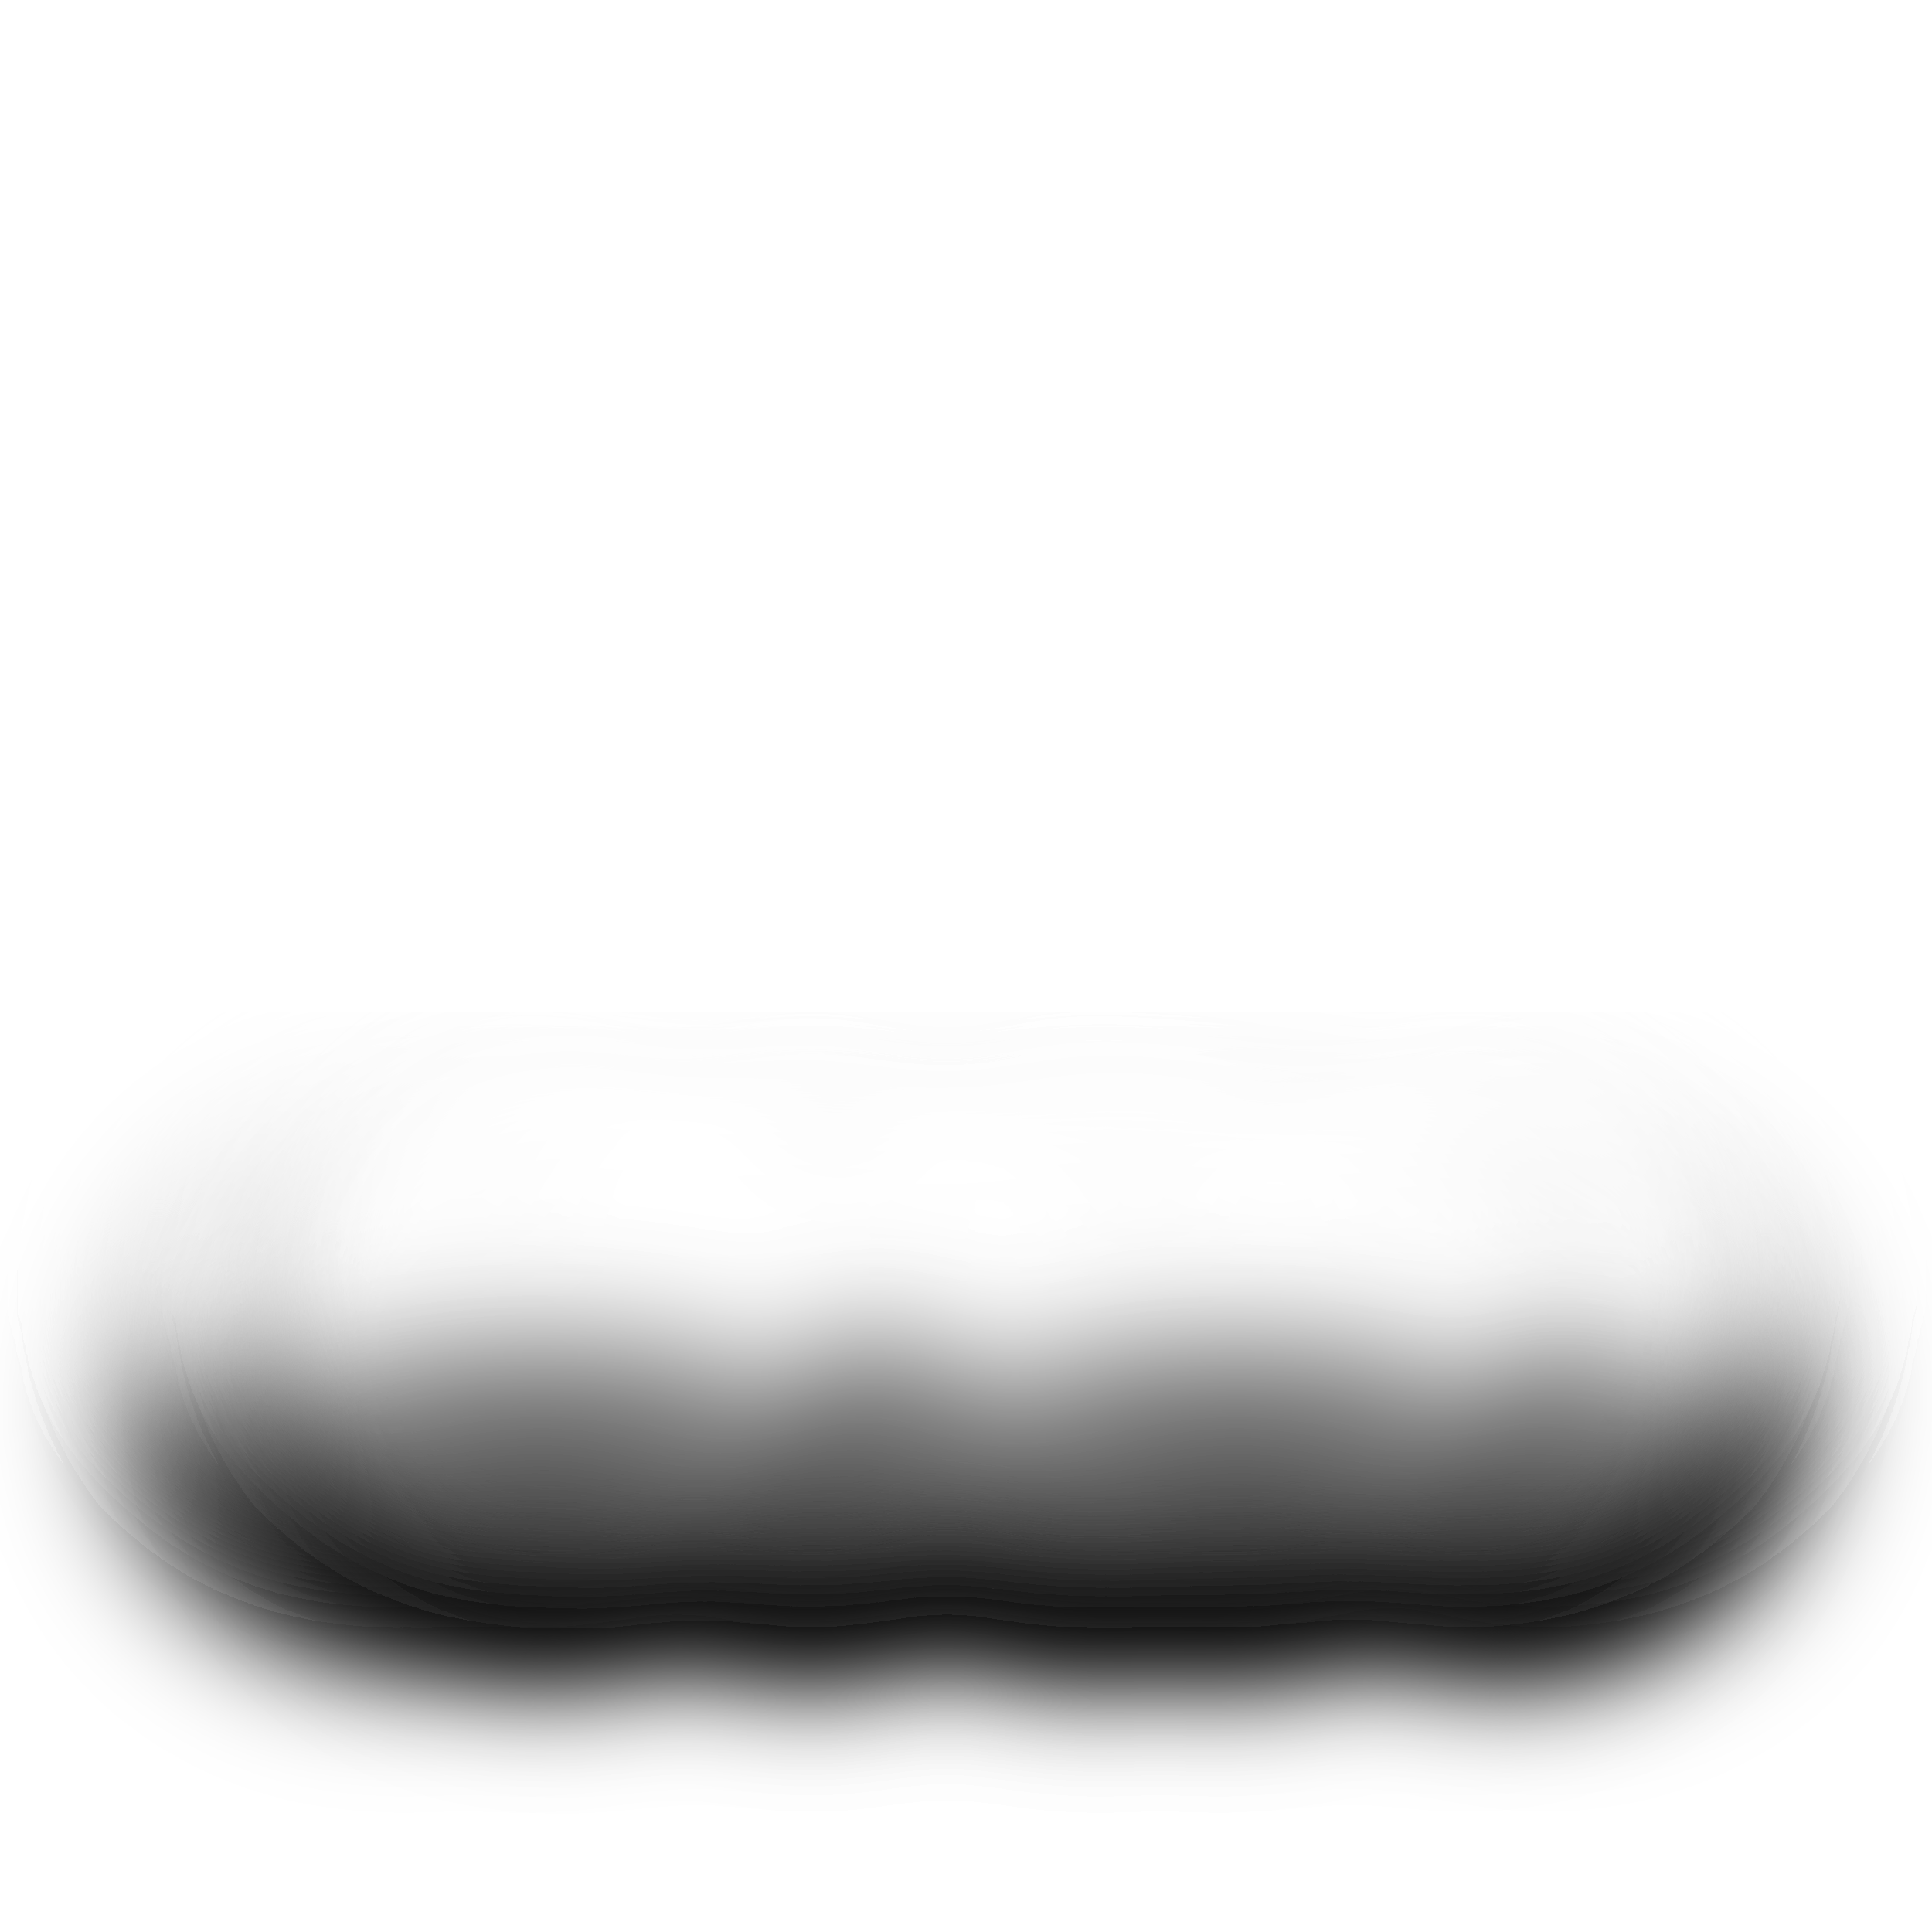
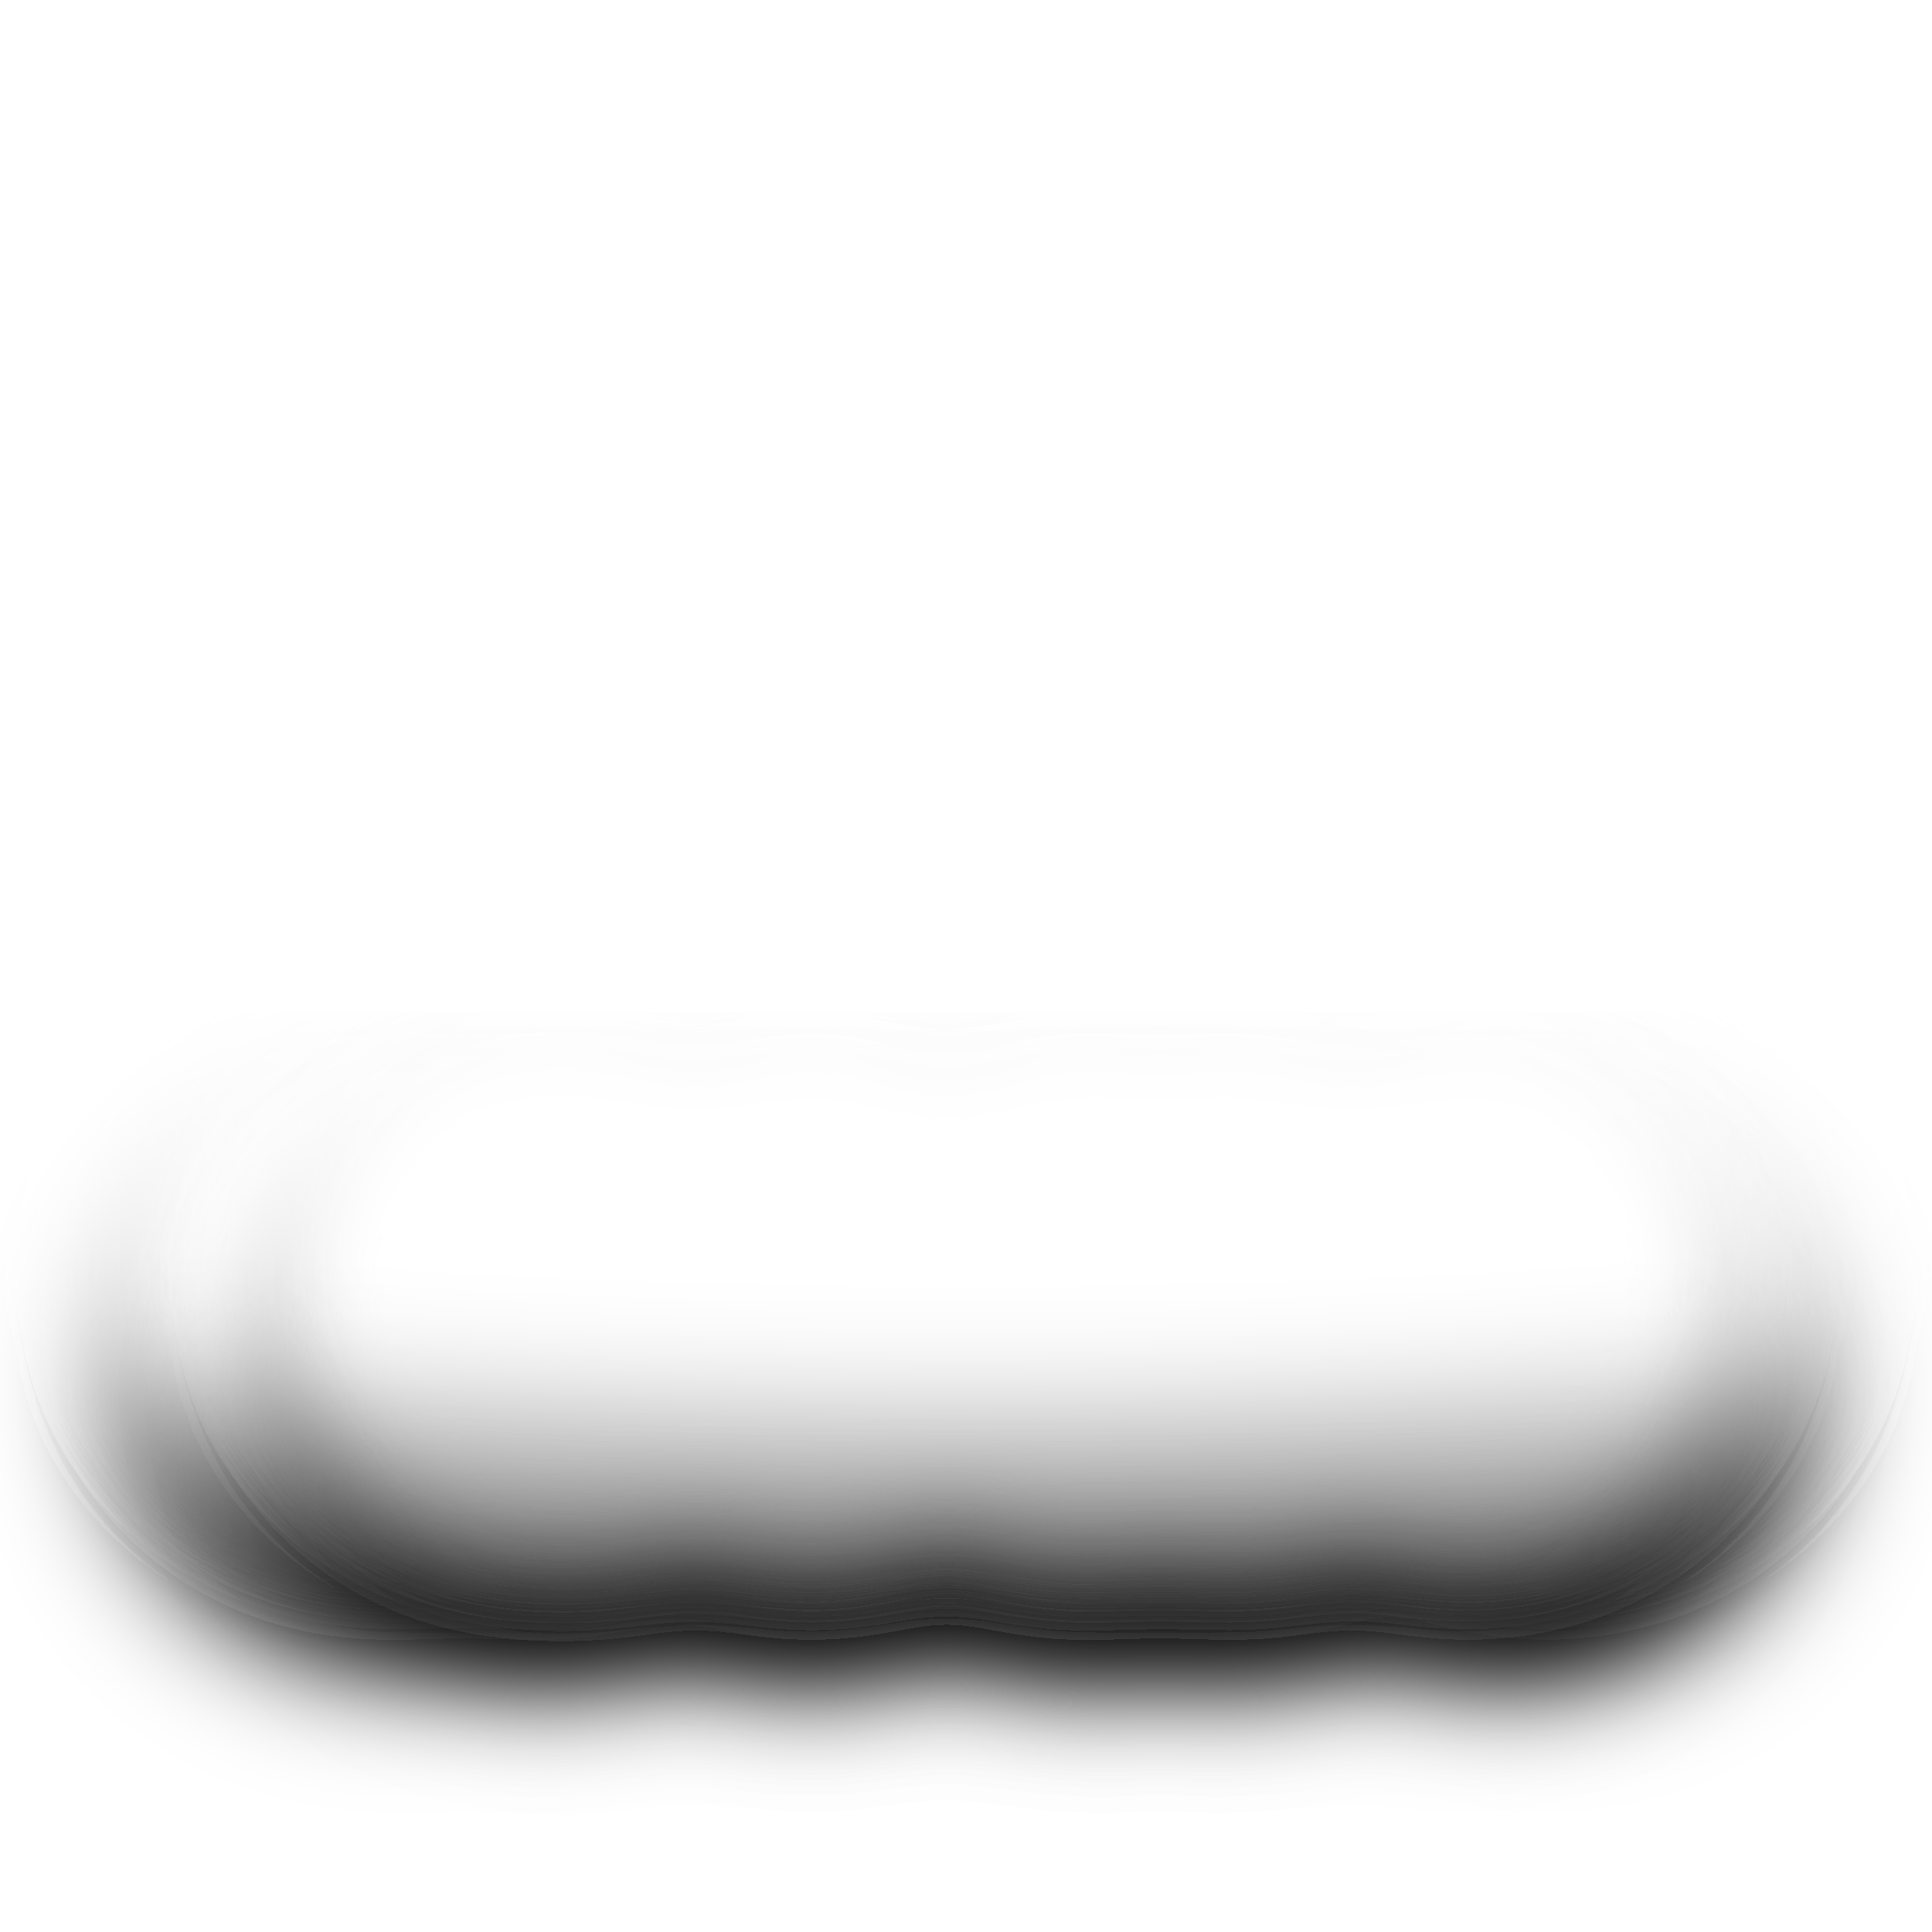
<svg xmlns="http://www.w3.org/2000/svg" preserveAspectRatio="none" viewBox="0 0 50 50">
  <defs>
-     <radialGradient id="cloudGrad" cx="50%" cy="50%" r="100%" fx="50%" fy="50%" gradientTransform="translate(0, 0.7) scale(1, 0.5)">
-       <stop offset="0%" style="stop-color:#464646; stop-opacity:1" />
-       <stop offset="50%" style="stop-color:gray; stop-opacity:1" />
-       <stop offset="90%" style="stop-color:white; stop-opacity:1" />
-       <stop offset="100%" style="stop-color:white; stop-opacity:0.7" />
+     <radialGradient id="cloudGrad" cx="50%" cy="50%" r="200%" fx="50%" fy="50%" gradientUnits="userSpaceOnUse" gradientTransform="translate(0, 20) scale(1, 0.2)">
+       <stop offset="0%" style="stop-color:white; stop-opacity:0" />
+       <stop offset="5%" style="stop-color:white; stop-opacity:1" />
+       <stop offset="50%" style="stop-color:white; stop-opacity:1" />
+       <stop offset="90%" style="stop-color:#464646; stop-opacity:1" />
+       <stop offset="100%" style="stop-color:black; stop-opacity:0.21" />
    </radialGradient>
    <filter id="fluffy" x="-50%" y="-50%" width="200%" height="200%">
      <feGaussianBlur in="SourceGraphic" stdDeviation="1.2" />
    </filter>
    <filter id="shadow" x="-20%" y="-20%" width="300%" height="300%">
      <feDropShadow dx="0" dy="3" stdDeviation="1" flood-color="black" flood-opacity="1" />
    </filter>
  </defs>
  <g filter="url(#shadow)">
    <g filter="url(#fluffy)" fill="url(#cloudGrad)" transform="scale(1, 1)">
      <circle cx="14" cy="33" r="7">
        <animate attributeName="opacity" values="0;1;1;1;1;0" dur="20s" repeatCount="indefinite" />
        <animate attributeName="cy" values="40;10" dur="20s" repeatCount="indefinite" />
        <animate attributeName="r" values="2;8" dur="20s" repeatCount="indefinite" />
      </circle>
      <circle cx="10" cy="33" r="7">
        <animate attributeName="opacity" values="0;1;1;1;1;0" begin="-10s" dur="20s" repeatCount="indefinite" />
        <animate attributeName="cy" values="40;10" dur="20s" begin="-10s" repeatCount="indefinite" />
        <animate attributeName="r" values="2;8" begin="-10s" dur="20s" repeatCount="indefinite" />
      </circle>
      <circle cx="40" cy="33" r="7">
        <animate attributeName="opacity" values="0;1;1;1;0.2;0" dur="24s" repeatCount="indefinite" />
        <animate attributeName="cy" values="40;30" dur="24s" repeatCount="indefinite" />
        <animate attributeName="r" values="2;8" dur="24s" repeatCount="indefinite" />
      </circle>
      <circle cx="40" cy="33" r="7">
        <animate attributeName="opacity" values="0;1;1;0.2;0" begin="-12s" dur="24s" repeatCount="indefinite" />
        <animate attributeName="cy" values="40;28" dur="24s" begin="-12s" repeatCount="indefinite" />
        <animate attributeName="r" values="2;8" begin="-12s" dur="24s" repeatCount="indefinite" />
      </circle>
      <circle cx="28" cy="33" r="7">
        <animate attributeName="opacity" values="0;1;1;0.2;0" dur="42s" repeatCount="indefinite" />
        <animate attributeName="cy" values="40;30" dur="42s" repeatCount="indefinite" />
        <animate attributeName="r" values="8;10" dur="42s" repeatCount="indefinite" />
      </circle>
      <circle cx="28" cy="33" r="7">
        <animate attributeName="opacity" values="0;1;1;0.2;0" begin="-21s" dur="42s" repeatCount="indefinite" />
        <animate attributeName="cy" values="40;25" dur="42s" begin="-21s" repeatCount="indefinite" />
        <animate attributeName="r" values="8;10" begin="-21s" dur="42s" repeatCount="indefinite" />
      </circle>
      <circle cx="21" cy="33" r="7">
        <animate attributeName="opacity" values="0;1;1;0.2;0" dur="28s" repeatCount="indefinite" />
        <animate attributeName="cy" values="40;10" dur="28s" repeatCount="indefinite" />
        <animate attributeName="r" values="8;10" dur="28s" repeatCount="indefinite" />
      </circle>
      <circle cx="21" cy="33" r="7">
        <animate attributeName="opacity" values="0;1;1;0.2;0" begin="-14s" dur="28s" repeatCount="indefinite" />
        <animate attributeName="cy" values="40;10" dur="28s" begin="-14s" repeatCount="indefinite" />
        <animate attributeName="r" values="8;10" begin="-14s" dur="28s" repeatCount="indefinite" />
      </circle>
      <circle cx="14" cy="33" r="7">
        <animate attributeName="opacity" values="0;1;1;0.2;0" begin="-14s" dur="28s" repeatCount="indefinite" />
        <animate attributeName="cy" values="40;20" dur="28s" begin="-14s" repeatCount="indefinite" />
        <animate attributeName="r" values="5;10" begin="-14s" dur="28s" repeatCount="indefinite" />
      </circle>
      <circle cx="32" cy="33" r="7">
        <animate attributeName="opacity" values="0;1;1;0.1;0" begin="-14s" dur="28s" repeatCount="indefinite" />
        <animate attributeName="cy" values="40;20" dur="28s" begin="-14s" repeatCount="indefinite" />
        <animate attributeName="r" values="5;10" begin="-14s" dur="28s" repeatCount="indefinite" />
      </circle>
    </g>
  </g>
  <g filter="url(#shadow)">
    <g filter="url(#fluffy)" fill="url(#cloudGrad)" transform="scale(1, 1)" transform-origin="14 25">
      <circle cx="15" cy="33" r="7">
        <animate attributeName="opacity" values="0;1;1;0.2;0" dur="20s" repeatCount="indefinite" />
        <animate attributeName="cy" values="40;10" dur="20s" repeatCount="indefinite" />
        <animate attributeName="r" values="2;4" dur="20s" repeatCount="indefinite" />
      </circle>
      <circle cx="15" cy="33" r="7">
        <animate attributeName="opacity" values="0;1;1;0.2;0" begin="-10s" dur="20s" repeatCount="indefinite" />
        <animate attributeName="cy" values="40;20" dur="20s" begin="-10s" repeatCount="indefinite" />
        <animate attributeName="r" values="2;4" begin="-10s" dur="20s" repeatCount="indefinite" />
      </circle>
      <circle cx="38" cy="33" r="7">
        <animate attributeName="opacity" values="0;1;1;0.2;0" dur="24s" repeatCount="indefinite" />
        <animate attributeName="cy" values="40;20" dur="24s" repeatCount="indefinite" />
        <animate attributeName="r" values="2;4" dur="24s" repeatCount="indefinite" />
      </circle>
      <circle cx="38" cy="33" r="7">
        <animate attributeName="opacity" values="0;1;1;0.2;0" begin="-12s" dur="24s" repeatCount="indefinite" />
        <animate attributeName="cy" values="40;10" dur="24s" begin="-12s" repeatCount="indefinite" />
        <animate attributeName="r" values="3;4" begin="-12s" dur="24s" repeatCount="indefinite" />
      </circle>
      <circle cx="28" cy="33" r="7">
        <animate attributeName="opacity" values="0;1;1;0.2;0" dur="42s" repeatCount="indefinite" />
        <animate attributeName="cy" values="40;10" dur="42s" repeatCount="indefinite" />
        <animate attributeName="r" values="8;10" dur="42s" repeatCount="indefinite" />
      </circle>
      <circle cx="28" cy="33" r="7">
        <animate attributeName="opacity" values="0;1;1;0.2;0" begin="-21s" dur="42s" repeatCount="indefinite" />
        <animate attributeName="cy" values="40;10" dur="42s" begin="-21s" repeatCount="indefinite" />
        <animate attributeName="r" values="8;10" begin="-21s" dur="42s" repeatCount="indefinite" />
      </circle>
      <circle cx="21" cy="33" r="7">
        <animate attributeName="opacity" values="0;1;1;0.2;0" dur="28s" repeatCount="indefinite" />
        <animate attributeName="cy" values="40;10" dur="28s" repeatCount="indefinite" />
        <animate attributeName="r" values="8;10" dur="28s" repeatCount="indefinite" />
      </circle>
      <circle cx="21" cy="33" r="7">
        <animate attributeName="opacity" values="0;1;1;0.2;0" begin="-14s" dur="28s" repeatCount="indefinite" />
        <animate attributeName="cy" values="40;10" dur="28s" begin="-14s" repeatCount="indefinite" />
        <animate attributeName="r" values="8;10" begin="-14s" dur="28s" repeatCount="indefinite" />
      </circle>
      <circle cx="14" cy="33" r="7">
        <animate attributeName="opacity" values="0;1;1;0.2;0" begin="-14s" dur="28s" repeatCount="indefinite" />
        <animate attributeName="cy" values="40;20" dur="28s" begin="-14s" repeatCount="indefinite" />
        <animate attributeName="r" values="5;10" begin="-14s" dur="28s" repeatCount="indefinite" />
      </circle>
      <circle cx="32" cy="33" r="7">
        <animate attributeName="opacity" values="0;1;1;0.1;0" begin="-14s" dur="28s" repeatCount="indefinite" />
        <animate attributeName="cy" values="40;20" dur="28s" begin="-14s" repeatCount="indefinite" />
        <animate attributeName="r" values="5;10" begin="-14s" dur="28s" repeatCount="indefinite" />
      </circle>
    </g>
  </g>
</svg>
